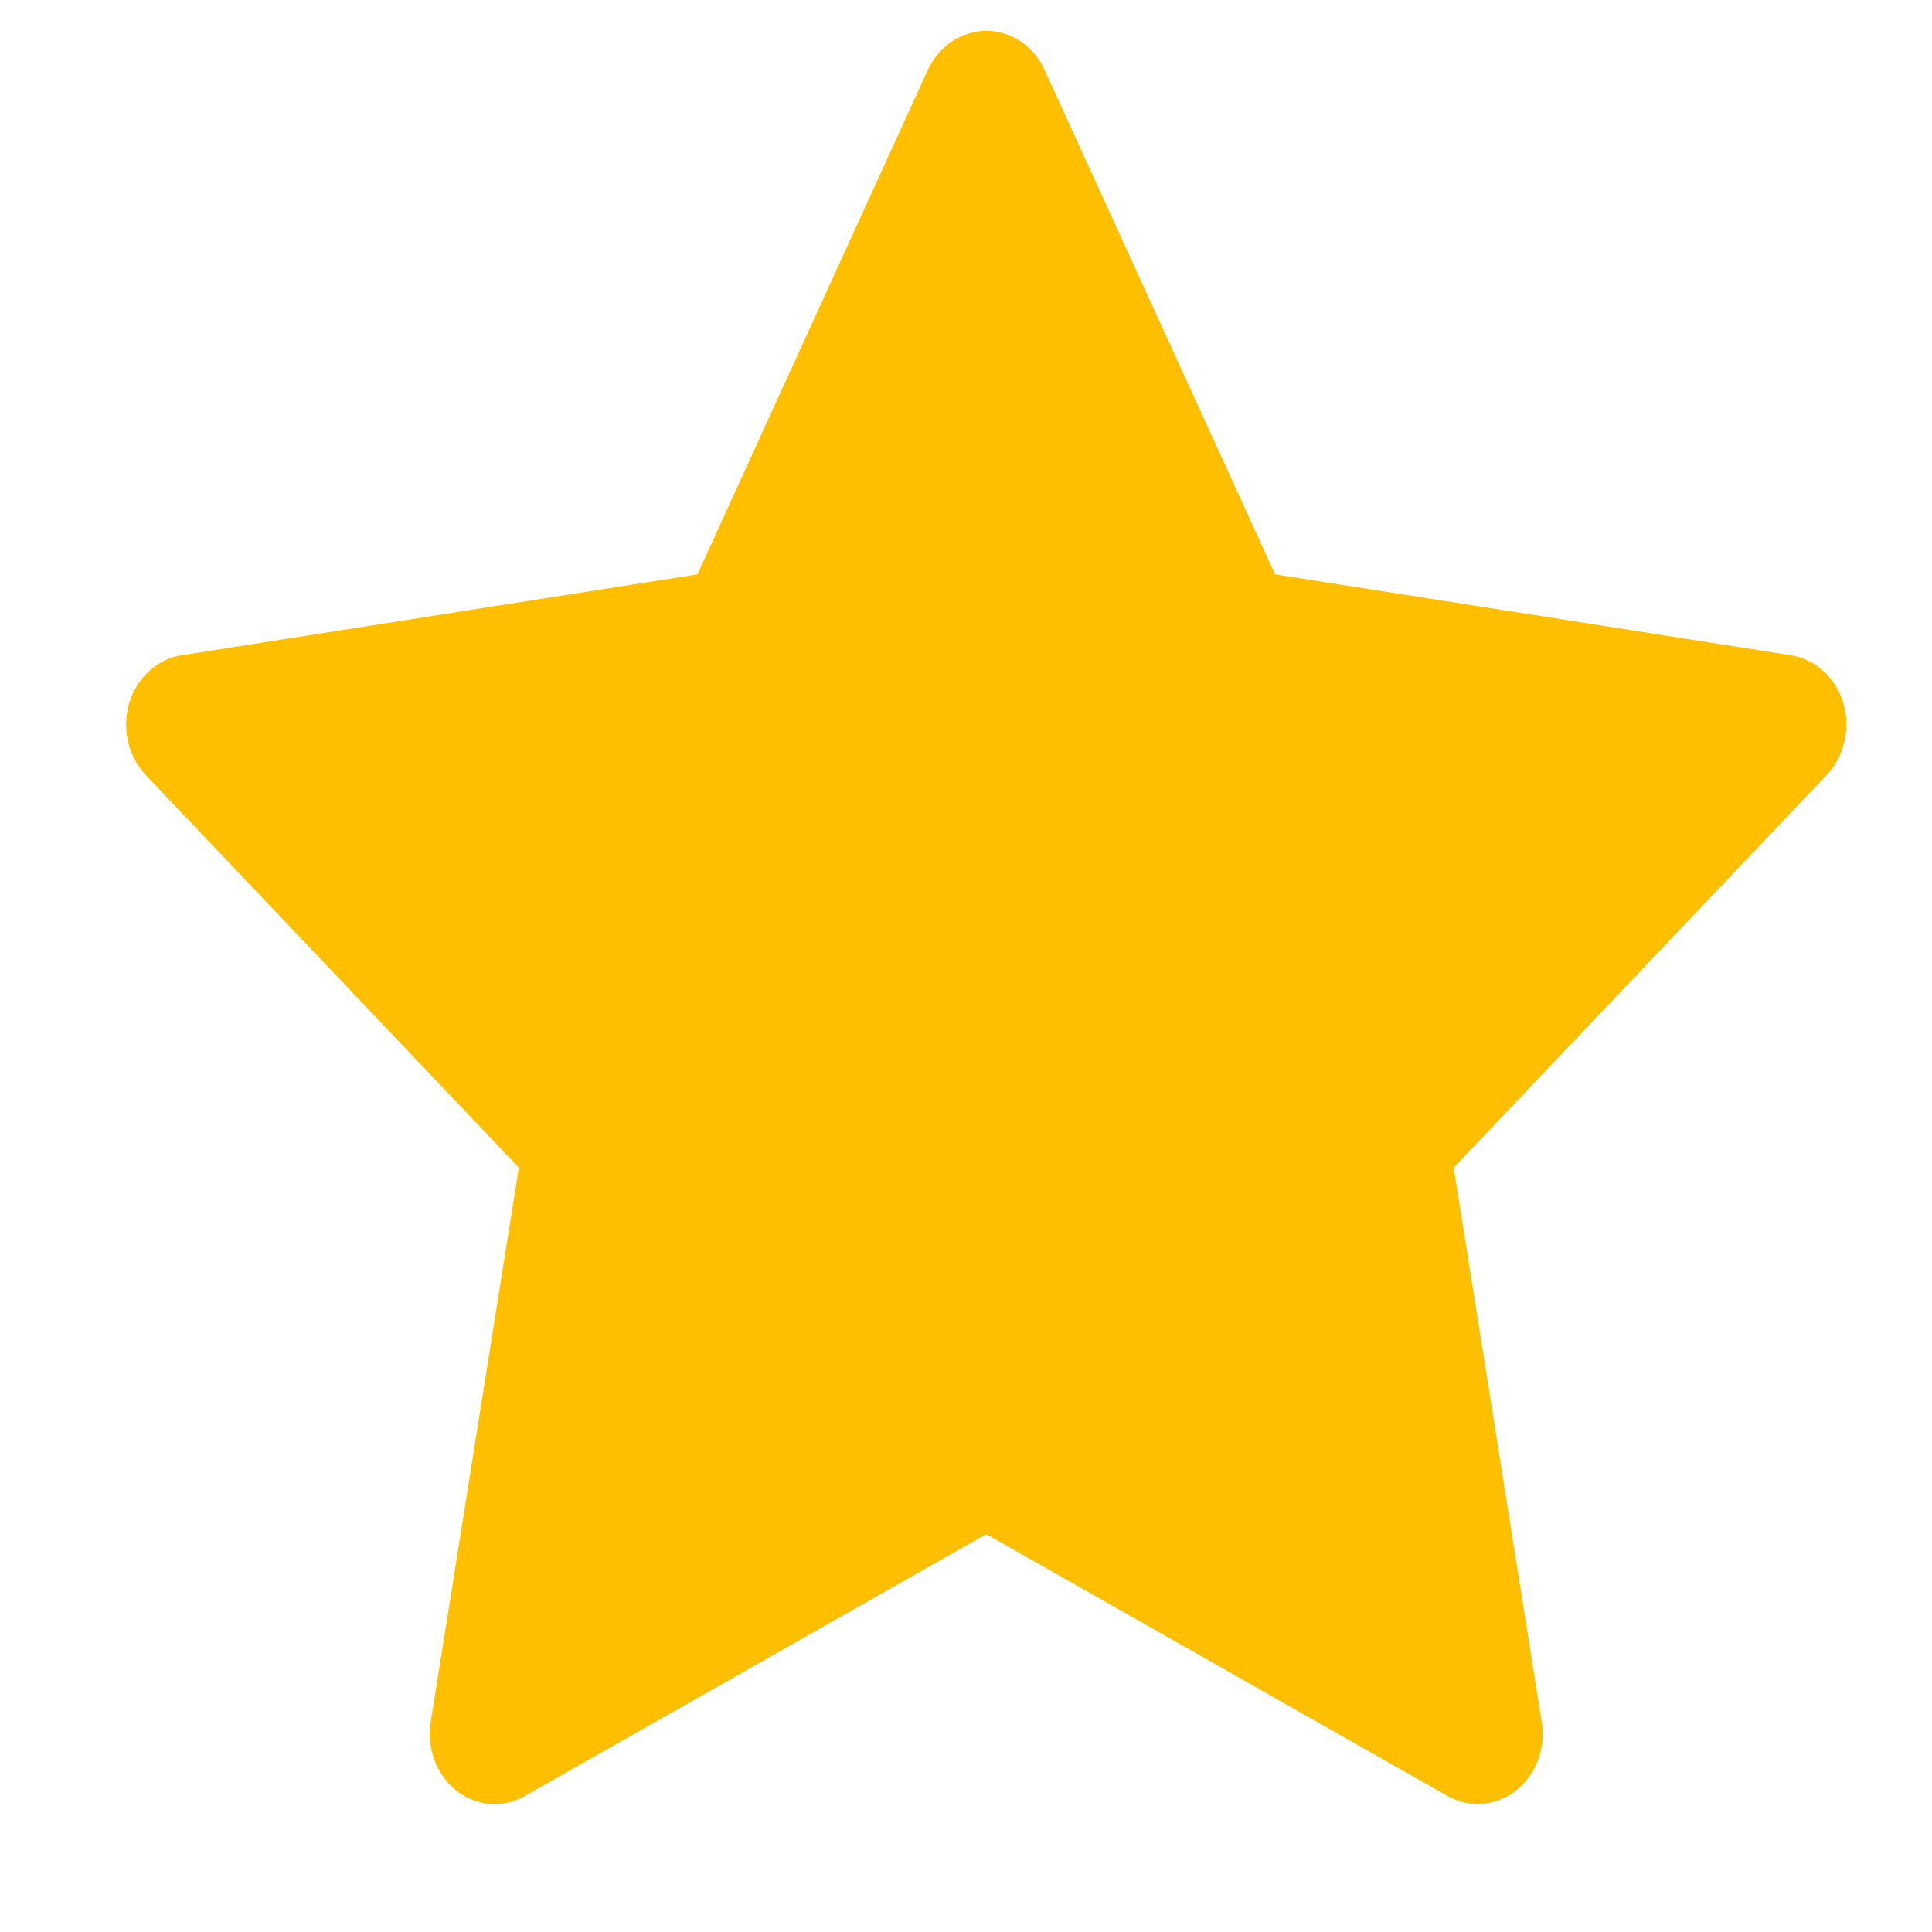
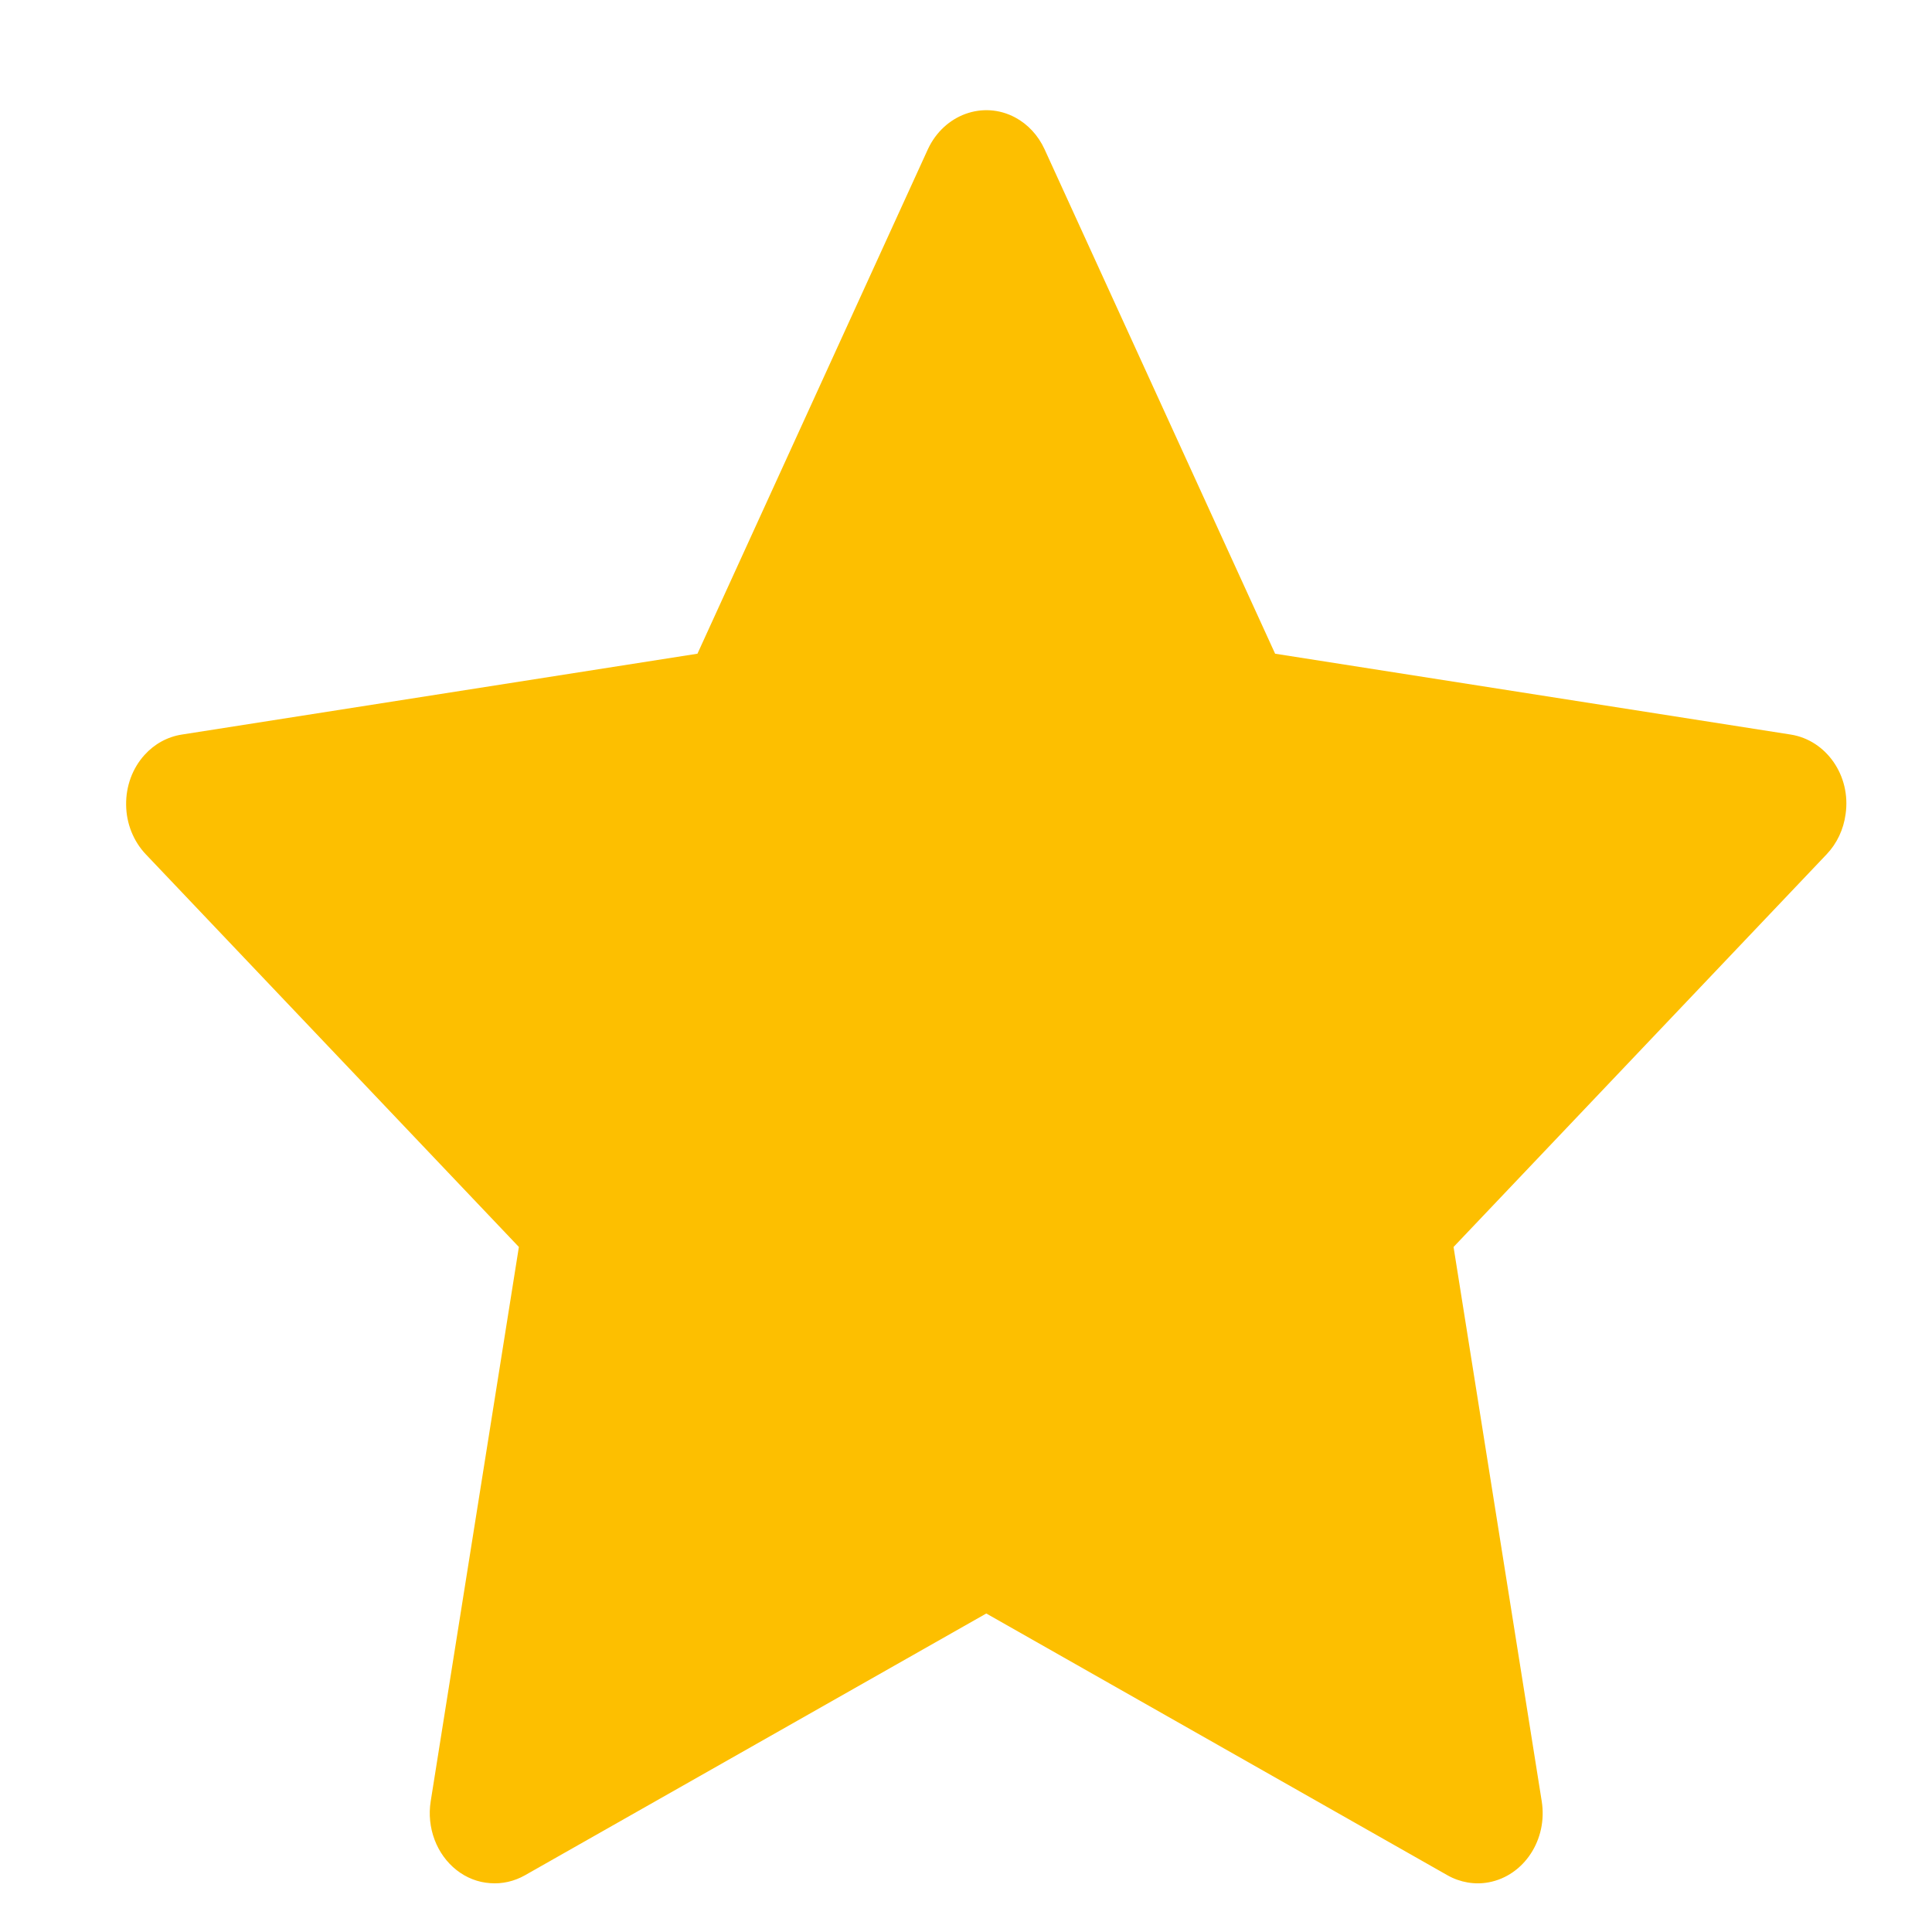
<svg xmlns="http://www.w3.org/2000/svg" width="14" height="14" viewBox="0 0 14 14" fill="none">
-   <path d="M12.977 4.748L9.24 4.162L7.569 0.506C7.524 0.406 7.449 0.325 7.356 0.276C7.123 0.152 6.841 0.255 6.724 0.506L5.054 4.162L1.317 4.748C1.214 4.764 1.12 4.816 1.048 4.896C0.96 4.993 0.912 5.123 0.914 5.258C0.916 5.393 0.967 5.521 1.056 5.616L3.76 8.461L3.121 12.479C3.106 12.572 3.116 12.668 3.149 12.756C3.182 12.844 3.237 12.92 3.308 12.976C3.379 13.032 3.464 13.065 3.551 13.072C3.639 13.078 3.727 13.059 3.804 13.014L7.147 11.117L10.489 13.014C10.581 13.067 10.687 13.084 10.788 13.065C11.044 13.017 11.216 12.755 11.172 12.479L10.534 8.461L13.237 5.616C13.311 5.538 13.359 5.436 13.374 5.325C13.414 5.047 13.234 4.789 12.977 4.748Z" fill="#FDBF00" />
+   <path d="M12.977 5.323L9.24 4.737L7.569 1.081C7.523 0.981 7.448 0.9 7.356 0.851C7.123 0.727 6.841 0.83 6.724 1.081L5.054 4.737L1.317 5.323C1.214 5.339 1.119 5.391 1.047 5.471C0.96 5.567 0.912 5.697 0.914 5.832C0.915 5.967 0.967 6.096 1.056 6.19L3.76 9.036L3.121 13.053C3.106 13.147 3.116 13.243 3.149 13.331C3.182 13.419 3.237 13.495 3.308 13.551C3.379 13.607 3.463 13.64 3.551 13.646C3.639 13.653 3.726 13.633 3.804 13.589L7.147 11.692L10.489 13.589C10.581 13.641 10.687 13.659 10.788 13.64C11.044 13.592 11.216 13.33 11.172 13.053L10.533 9.036L13.237 6.19C13.311 6.112 13.359 6.011 13.374 5.899C13.414 5.621 13.234 5.364 12.977 5.323V5.323Z" fill="#FDBF00" />
</svg>
